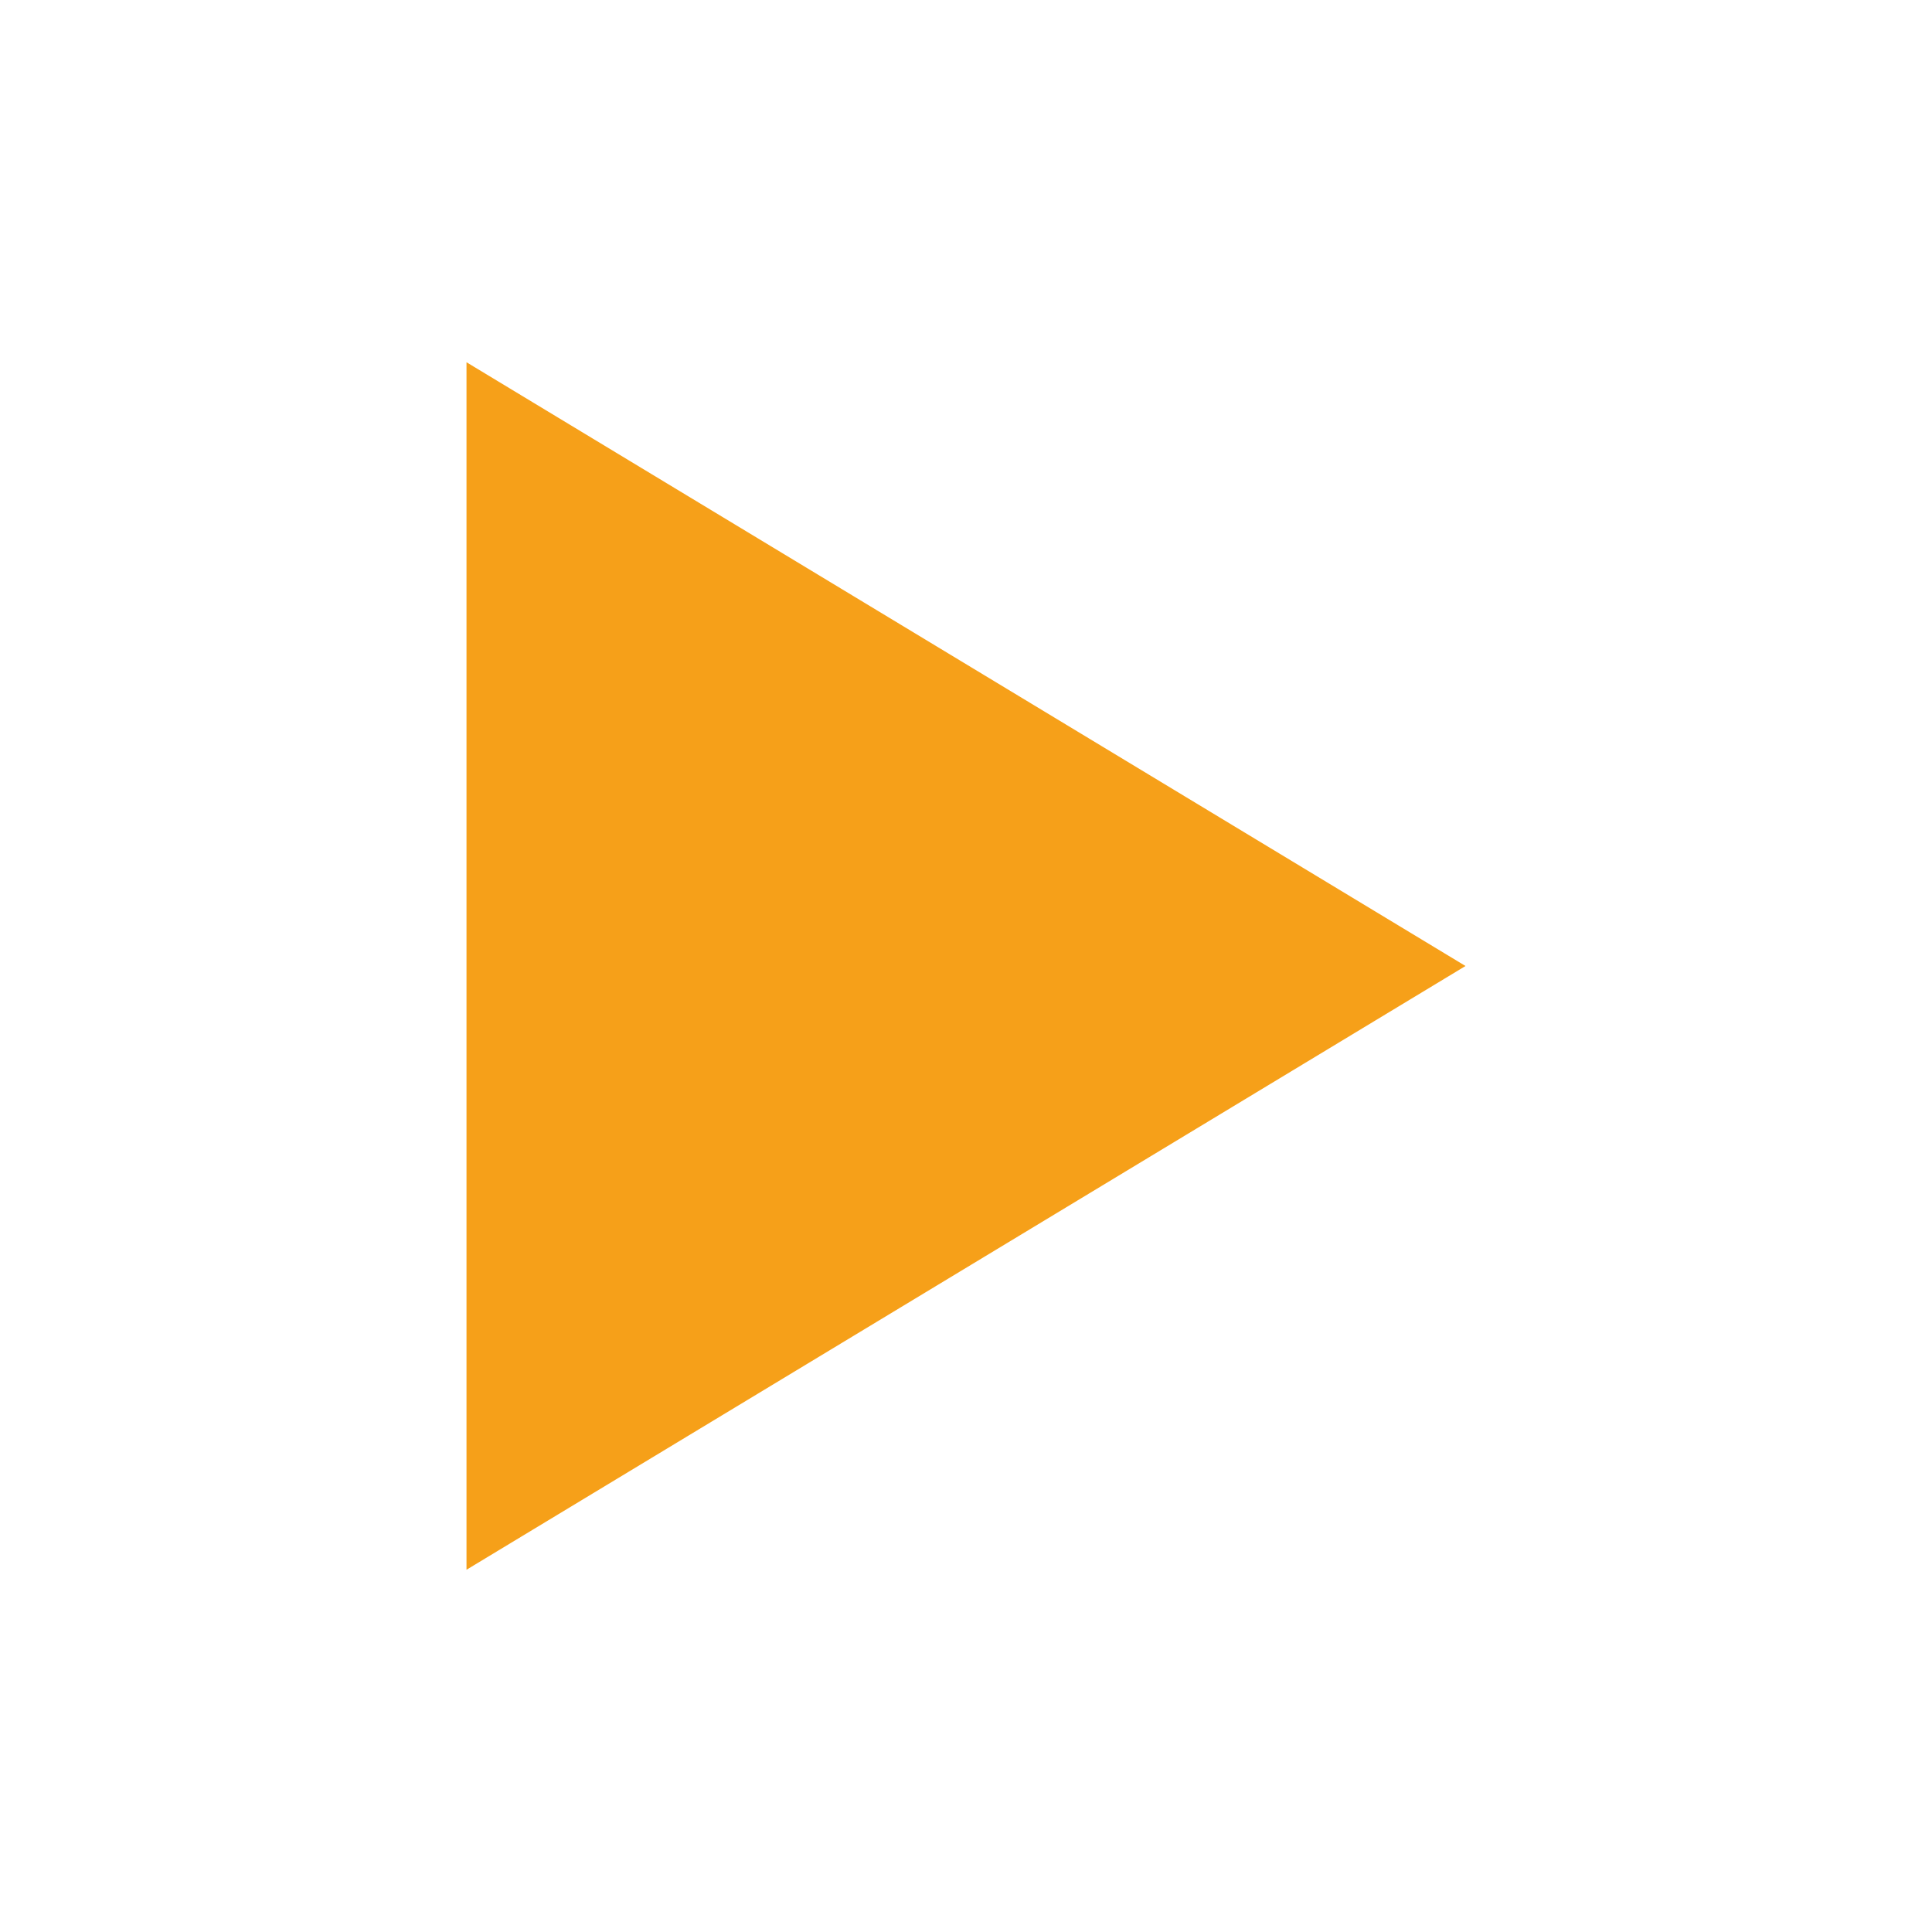
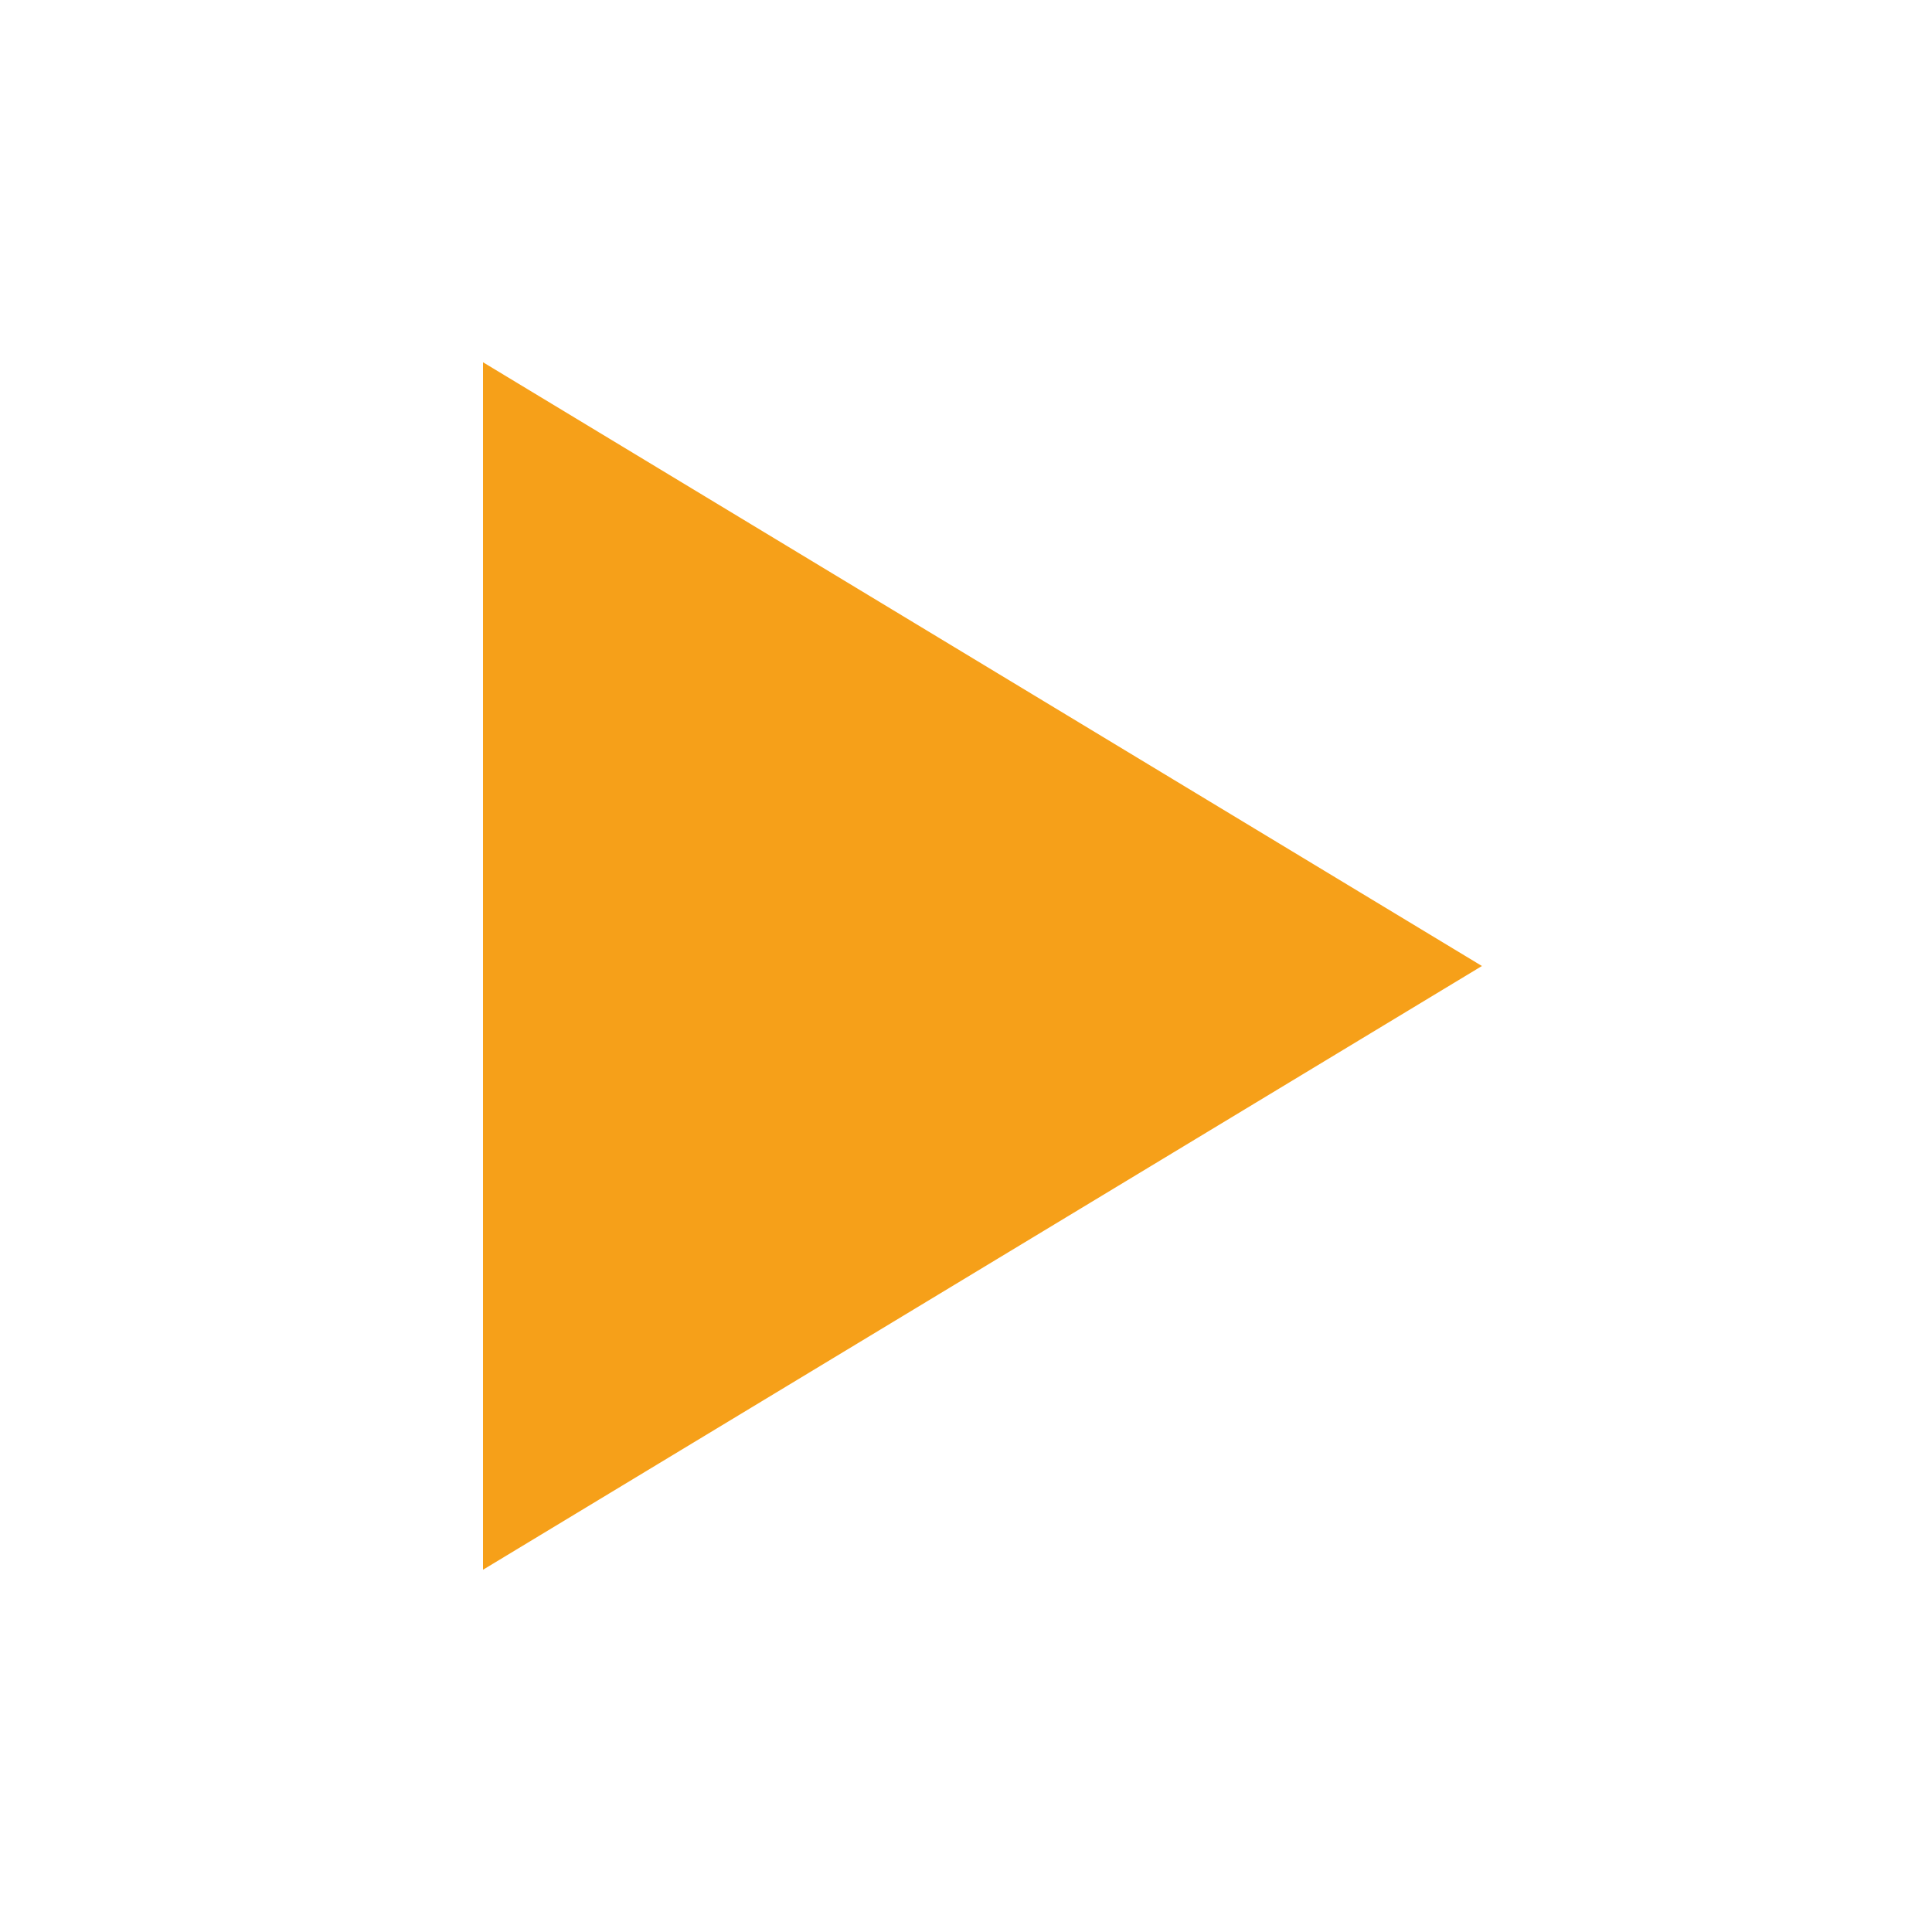
- <svg xmlns="http://www.w3.org/2000/svg" version="1.1" id="Calque_1" x="0px" y="0px" viewBox="0 0 24 24" xml:space="preserve" width="24" height="24">
+ <svg xmlns="http://www.w3.org/2000/svg" height="24" width="24" xml:space="preserve" viewBox="0 0 24 24" y="0px" x="0px" id="Calque_1" version="1.1">
  <defs id="defs15" />
-   <style type="text/css" id="style2">
+   <style id="style2" type="text/css">
	.st0{display:none;fill:#3D3D3D;}
	.st1{display:none;fill:#000100;}
	.st2{fill:#808080;}
</style>
-   <rect x="0.5" y="19.6" class="st0" width="27.9" height="27.9" id="rect6" style="display:none;fill:#3d3d3d" />
-   <path class="st1" d="M 28.9,48 H 0 V 19.1 H 28.9 Z M 1,47 H 27.9 V 20.1 H 1 Z" id="path8" style="display:none;fill:#000100" />
-   <g id="layer2" transform="translate(0,19.1)" style="display:none">
-     <rect style="display:inline;opacity:1;vector-effect:none;fill:#c6e3e0;fill-opacity:1;stroke:none;stroke-width:16.389;stroke-linecap:square;stroke-linejoin:miter;stroke-miterlimit:4;stroke-dasharray:none;stroke-dashoffset:0;stroke-opacity:1;paint-order:stroke fill markers" id="rect22" width="16" height="16" x="4" y="-15.1" />
-     <path style="fill:none;stroke:#000000;stroke-width:0.3;stroke-linecap:butt;stroke-linejoin:miter;stroke-miterlimit:4;stroke-dasharray:0.6, 0.6;stroke-dashoffset:0;stroke-opacity:1" d="m 4,-20.1 v 26" id="path841" />
-     <path id="path843" d="m 20,-20.1 v 26" style="fill:none;stroke:#000000;stroke-width:0.3;stroke-linecap:butt;stroke-linejoin:miter;stroke-miterlimit:4;stroke-dasharray:0.6, 0.6;stroke-dashoffset:0;stroke-opacity:1" />
-     <path style="fill:none;stroke:#000000;stroke-width:0.3;stroke-linecap:butt;stroke-linejoin:miter;stroke-miterlimit:4;stroke-dasharray:0.6, 0.6;stroke-dashoffset:0;stroke-opacity:1" d="M 25,-15.1 H -1" id="path845" />
-     <path id="path847" d="M 25,0.9 H -1" style="fill:none;stroke:#000000;stroke-width:0.3;stroke-linecap:butt;stroke-linejoin:miter;stroke-miterlimit:4;stroke-dasharray:0.6, 0.6;stroke-dashoffset:0;stroke-opacity:1" />
-     <text xml:space="preserve" style="font-style:normal;font-weight:normal;font-size:13.333px;line-height:1.25;font-family:sans-serif;letter-spacing:0px;word-spacing:0px;fill:#000000;fill-opacity:1;stroke:none" x="0.323" y="-15.474" id="text851">
-       <tspan id="tspan849" x="0.323" y="-15.474" style="font-size:1.333px">4px</tspan>
+   <rect style="display:none;fill:#3d3d3d" id="rect6" height="27.9" width="27.9" class="st0" y="19.6" x="0.5" />
+   <path style="display:none;fill:#000100" id="path8" d="M 28.9,48 H 0 V 19.1 H 28.9 Z M 1,47 H 27.9 V 20.1 H 1 Z" class="st1" />
+   <g style="display:none" transform="translate(0,19.1)" id="layer2">
+     <rect y="-15.1" x="4" height="16" width="16" id="rect22" style="display:inline;opacity:1;vector-effect:none;fill:#c6e3e0;fill-opacity:1;stroke:none;stroke-width:16.389;stroke-linecap:square;stroke-linejoin:miter;stroke-miterlimit:4;stroke-dasharray:none;stroke-dashoffset:0;stroke-opacity:1;paint-order:stroke fill markers" />
+     <path id="path841" d="m 4,-20.1 v 26" style="fill:none;stroke:#000000;stroke-width:0.3;stroke-linecap:butt;stroke-linejoin:miter;stroke-miterlimit:4;stroke-dasharray:0.6, 0.6;stroke-dashoffset:0;stroke-opacity:1" />
+     <path style="fill:none;stroke:#000000;stroke-width:0.3;stroke-linecap:butt;stroke-linejoin:miter;stroke-miterlimit:4;stroke-dasharray:0.6, 0.6;stroke-dashoffset:0;stroke-opacity:1" d="m 20,-20.1 v 26" id="path843" />
+     <path id="path845" d="M 25,-15.1 H -1" style="fill:none;stroke:#000000;stroke-width:0.3;stroke-linecap:butt;stroke-linejoin:miter;stroke-miterlimit:4;stroke-dasharray:0.6, 0.6;stroke-dashoffset:0;stroke-opacity:1" />
+     <path style="fill:none;stroke:#000000;stroke-width:0.3;stroke-linecap:butt;stroke-linejoin:miter;stroke-miterlimit:4;stroke-dasharray:0.6, 0.6;stroke-dashoffset:0;stroke-opacity:1" d="M 25,0.9 H -1" id="path847" />
+     <text id="text851" y="-15.474" x="0.323" style="font-style:normal;font-weight:normal;font-size:13.333px;line-height:1.25;font-family:sans-serif;letter-spacing:0px;word-spacing:0px;fill:#000000;fill-opacity:1;stroke:none" xml:space="preserve">
+       <tspan style="font-size:1.333px" y="-15.474" x="0.323" id="tspan849">4px</tspan>
    </text>
-     <text id="text855" y="3.305" x="16.521" style="font-style:normal;font-weight:normal;font-size:13.333px;line-height:1.25;font-family:sans-serif;letter-spacing:0px;word-spacing:0px;fill:#000000;fill-opacity:1;stroke:none" xml:space="preserve" transform="rotate(-90)">
-       <tspan style="font-size:1.333px" y="3.305" x="16.521" id="tspan853">4px</tspan>
+     <text transform="rotate(-90)" xml:space="preserve" style="font-style:normal;font-weight:normal;font-size:13.333px;line-height:1.25;font-family:sans-serif;letter-spacing:0px;word-spacing:0px;fill:#000000;fill-opacity:1;stroke:none" x="16.521" y="3.305" id="text855">
+       <tspan id="tspan853" x="16.521" y="3.305" style="font-size:1.333px">4px</tspan>
    </text>
-     <text id="text851-3" y="-15.775" x="10.307" style="font-style:normal;font-weight:normal;font-size:13.333px;line-height:1.25;font-family:sans-serif;letter-spacing:0px;word-spacing:0px;display:inline;fill:#000000;fill-opacity:1;stroke:none" xml:space="preserve">
-       <tspan style="font-size:1.333px" y="-15.775" x="10.307" id="tspan849-6">20px</tspan>
+     <text xml:space="preserve" style="font-style:normal;font-weight:normal;font-size:13.333px;line-height:1.25;font-family:sans-serif;letter-spacing:0px;word-spacing:0px;display:inline;fill:#000000;fill-opacity:1;stroke:none" x="10.307" y="-15.775" id="text851-3">
+       <tspan id="tspan849-6" x="10.307" y="-15.775" style="font-size:1.333px">20px</tspan>
    </text>
-     <text xml:space="preserve" style="font-style:normal;font-weight:normal;font-size:13.333px;line-height:1.25;font-family:sans-serif;letter-spacing:0px;word-spacing:0px;display:inline;fill:#000000;fill-opacity:1;stroke:none" x="5.407" y="3.002" id="text877" transform="rotate(-90)">
-       <tspan id="tspan875" x="5.407" y="3.002" style="font-size:1.333px">20px</tspan>
+     <text transform="rotate(-90)" id="text877" y="3.002" x="5.407" style="font-style:normal;font-weight:normal;font-size:13.333px;line-height:1.25;font-family:sans-serif;letter-spacing:0px;word-spacing:0px;display:inline;fill:#000000;fill-opacity:1;stroke:none" xml:space="preserve">
+       <tspan style="font-size:1.333px" y="3.002" x="5.407" id="tspan875">20px</tspan>
    </text>
  </g>
-   <g id="layer1" style="display:inline" transform="translate(0,19.1)">
-     <path style="fill:#f6a019;fill-opacity:1;stroke:none;stroke-width:2.727" class="st2" d="M 5.795,-14.6 18.205,-7.1 5.795,0.4 Z" id="path10" />
+   <g transform="translate(0,19.1)" style="display:inline" id="layer1">
+     <path id="path10" d="M 6,-14.6 18.409,-7.1 6,0.4 Z" class="st2" style="fill:#f6a019;fill-opacity:1;stroke:none;stroke-width:2.727" />
  </g>
</svg>
